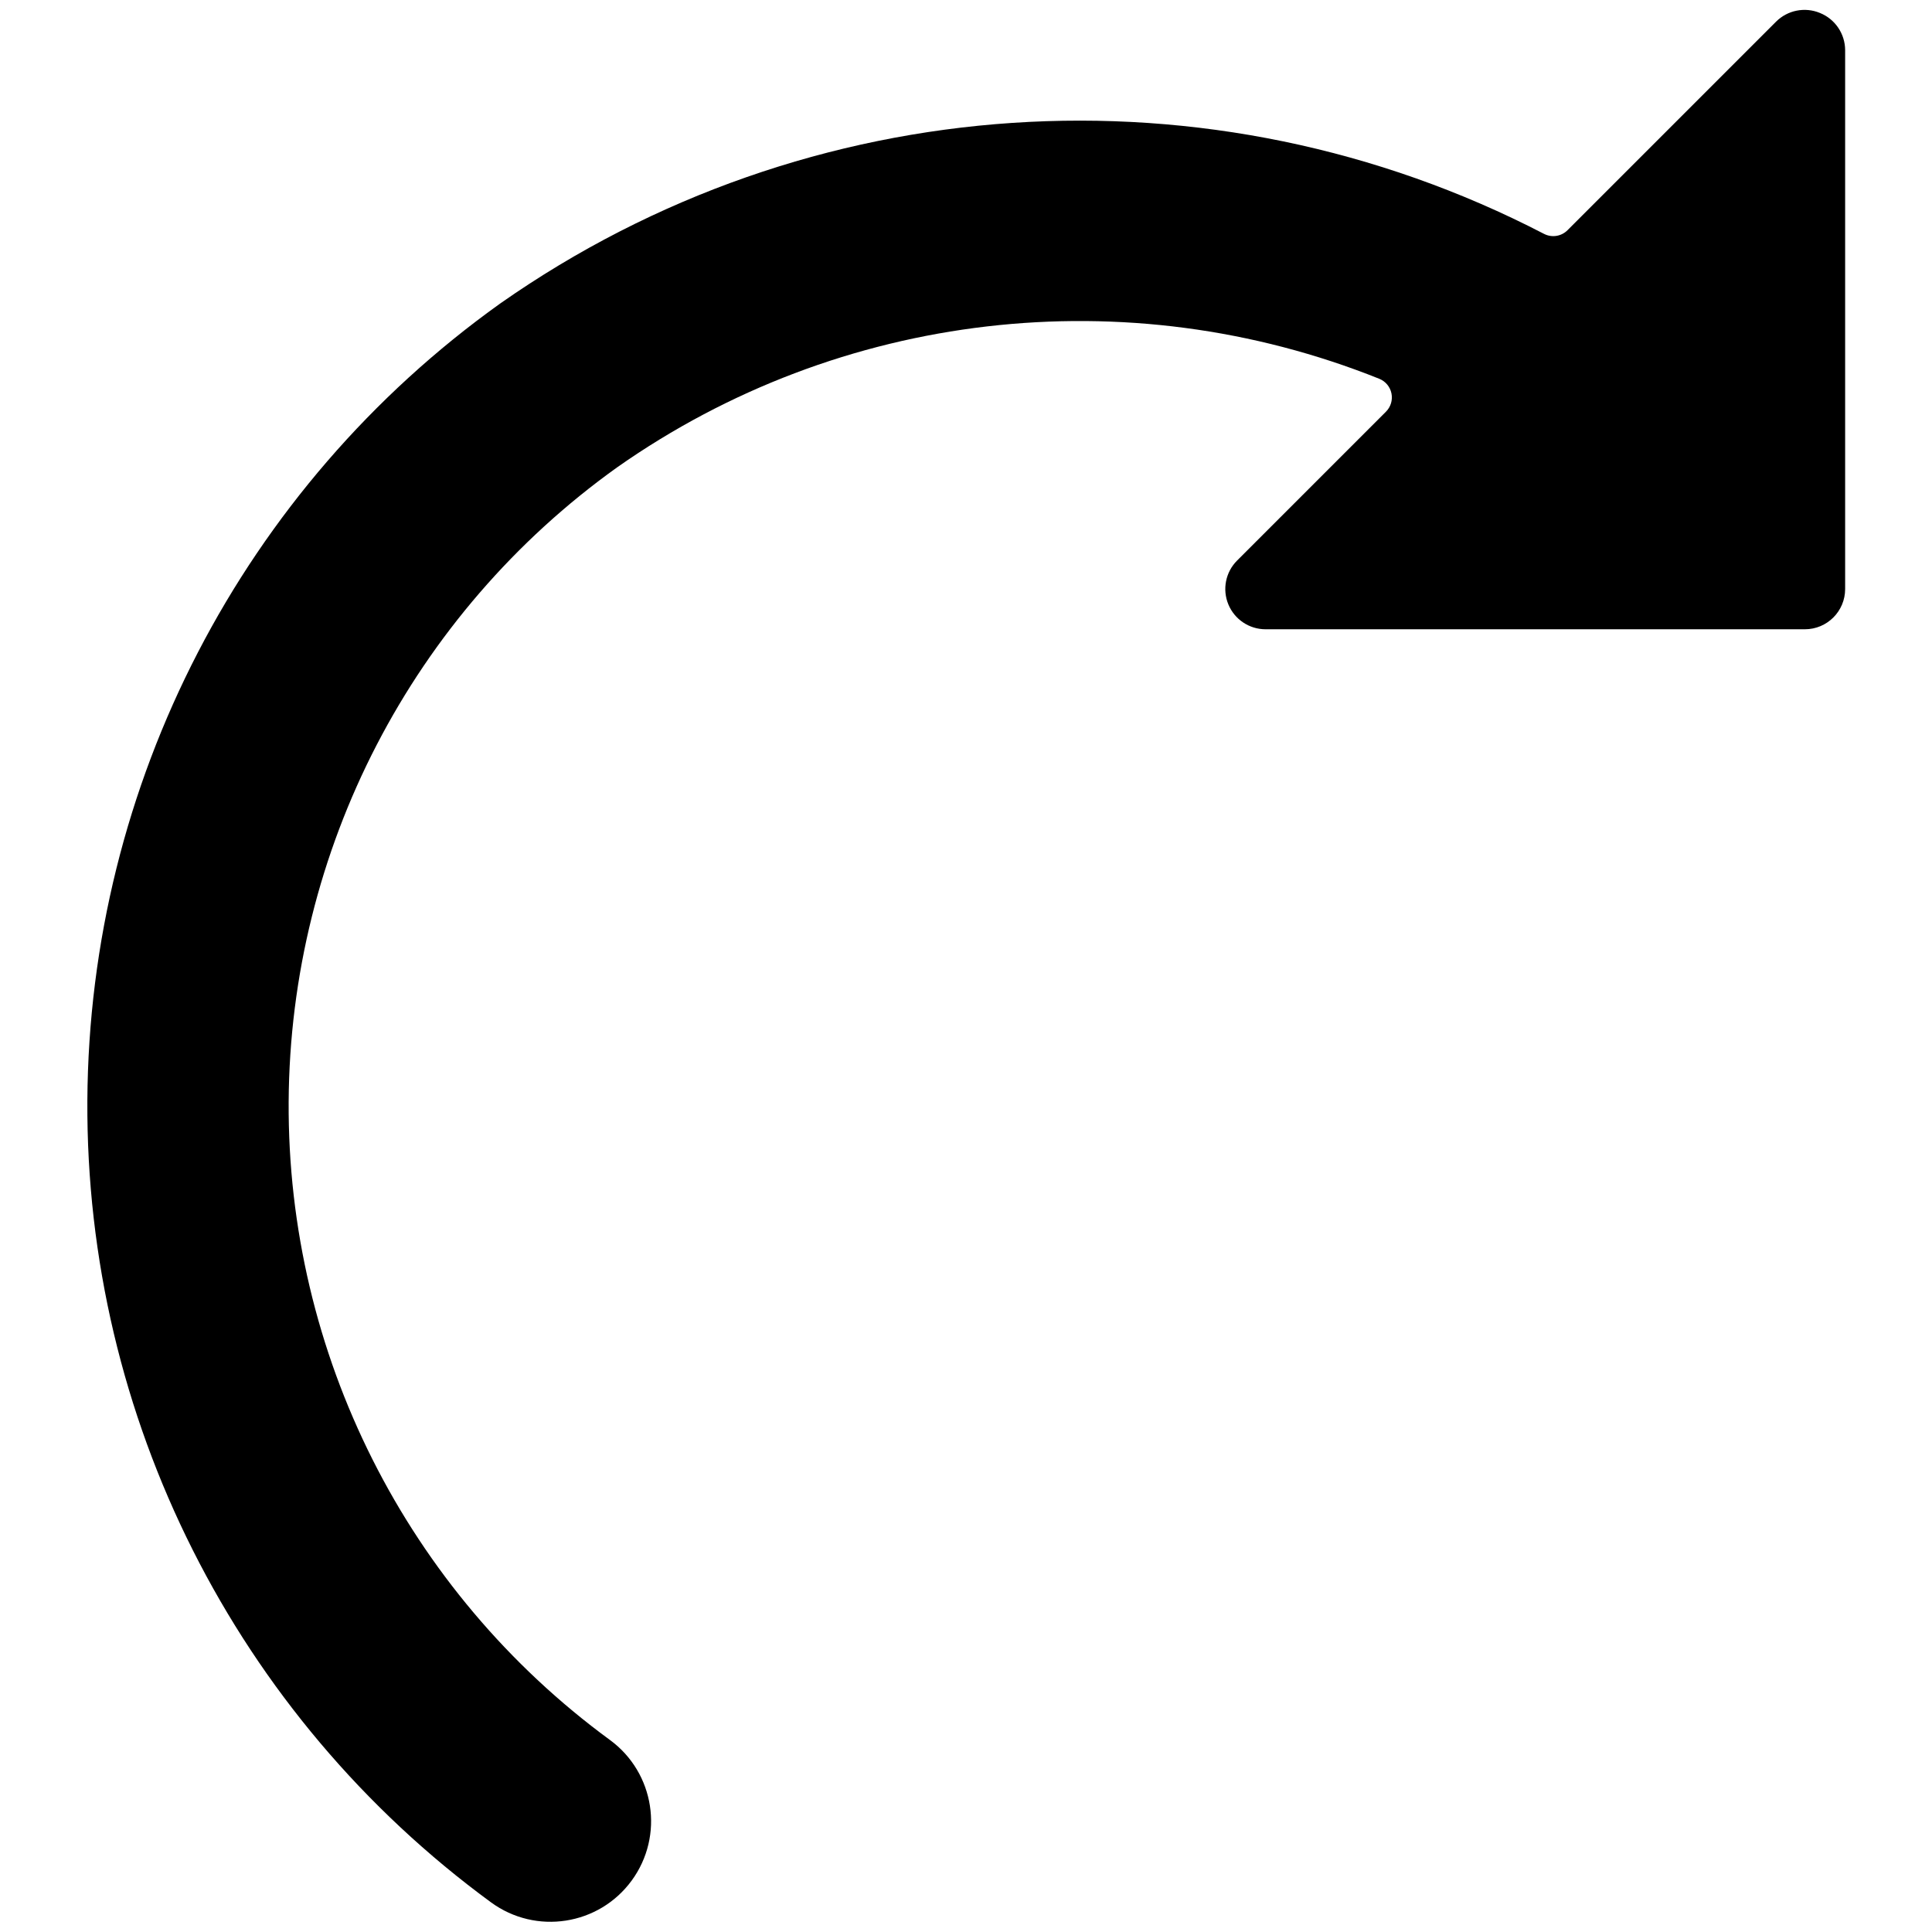
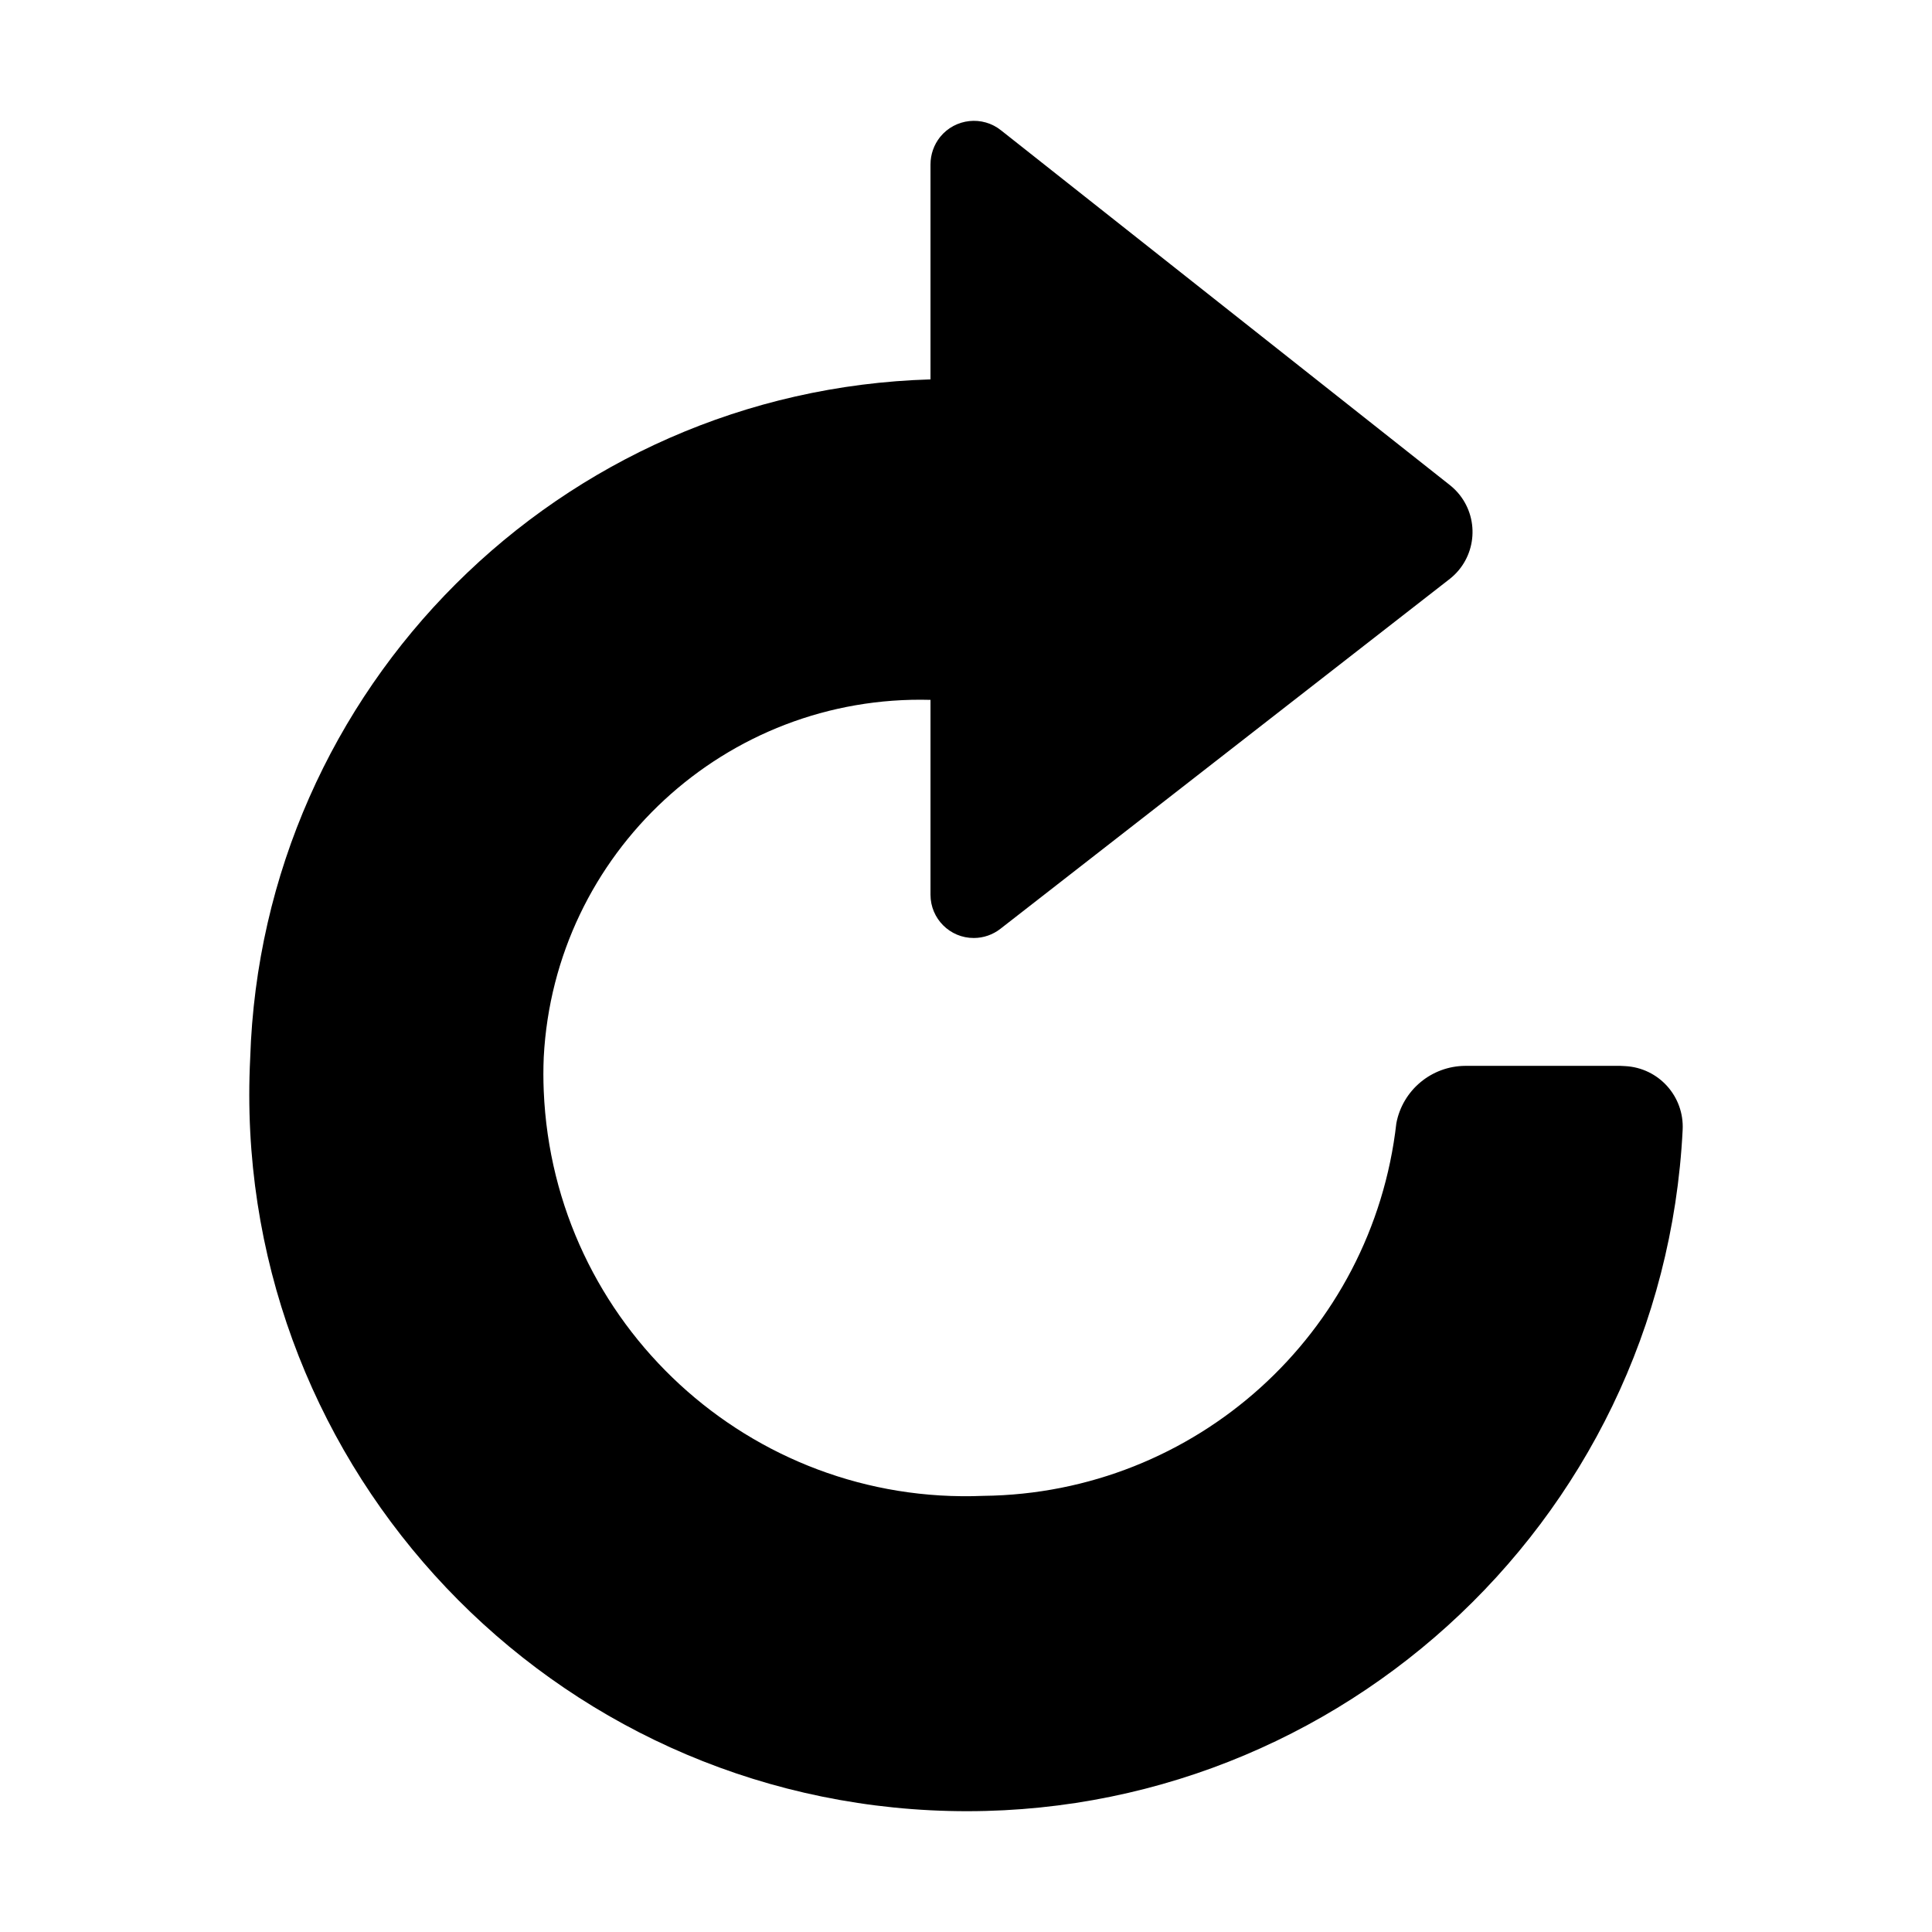
- <svg xmlns="http://www.w3.org/2000/svg" viewBox="0 0 24 24">
-   <path d="M22.608.161a.5.5,0,0,0-.545.108L19.472,2.86a.25.25,0,0,1-.292.045A12.537,12.537,0,0,0,6.214,3.77,12.259,12.259,0,0,0,6.1,23.632a1.25,1.25,0,0,0,1.476-2.018A9.759,9.759,0,0,1,7.667,5.805a10,10,0,0,1,9.466-1.1.25.25,0,0,1,.084.409l-1.85,1.85a.5.5,0,0,0,.354.853h6.7a.5.5,0,0,0,.5-.5V.623A.5.5,0,0,0,22.608.161Z" />
+ <svg xmlns="http://www.w3.org/2000/svg" width="16" height="16" viewBox="0 0 16 16">
+   <path d="M13.419 8.827h-1.285c-.279.002-.518.201-.57.475-.198 1.744-1.664 3.067-3.42 3.086-1.931.08-3.561-1.422-3.641-3.353-.004-.093-.004-.186 0-.279.088-1.692 1.509-3.006 3.203-2.96V7.41c0 .198.161.359.359.358.08 0 .157-.027.22-.076l3.723-2.899c.214-.17.249-.481.08-.695a.504.504 0 0 0-.08-.08L8.291 1.08c-.154-.124-.38-.1-.505.054-.052.065-.08.145-.08.228v1.78c-3.068.09-5.537 2.553-5.634 5.622-.164 3.276 2.359 6.064 5.635 6.228 3.276.164 6.064-2.359 6.228-5.635.014-.278-.199-.514-.477-.528-.012-.001-.025-.001-.039-.002z" />
</svg>
